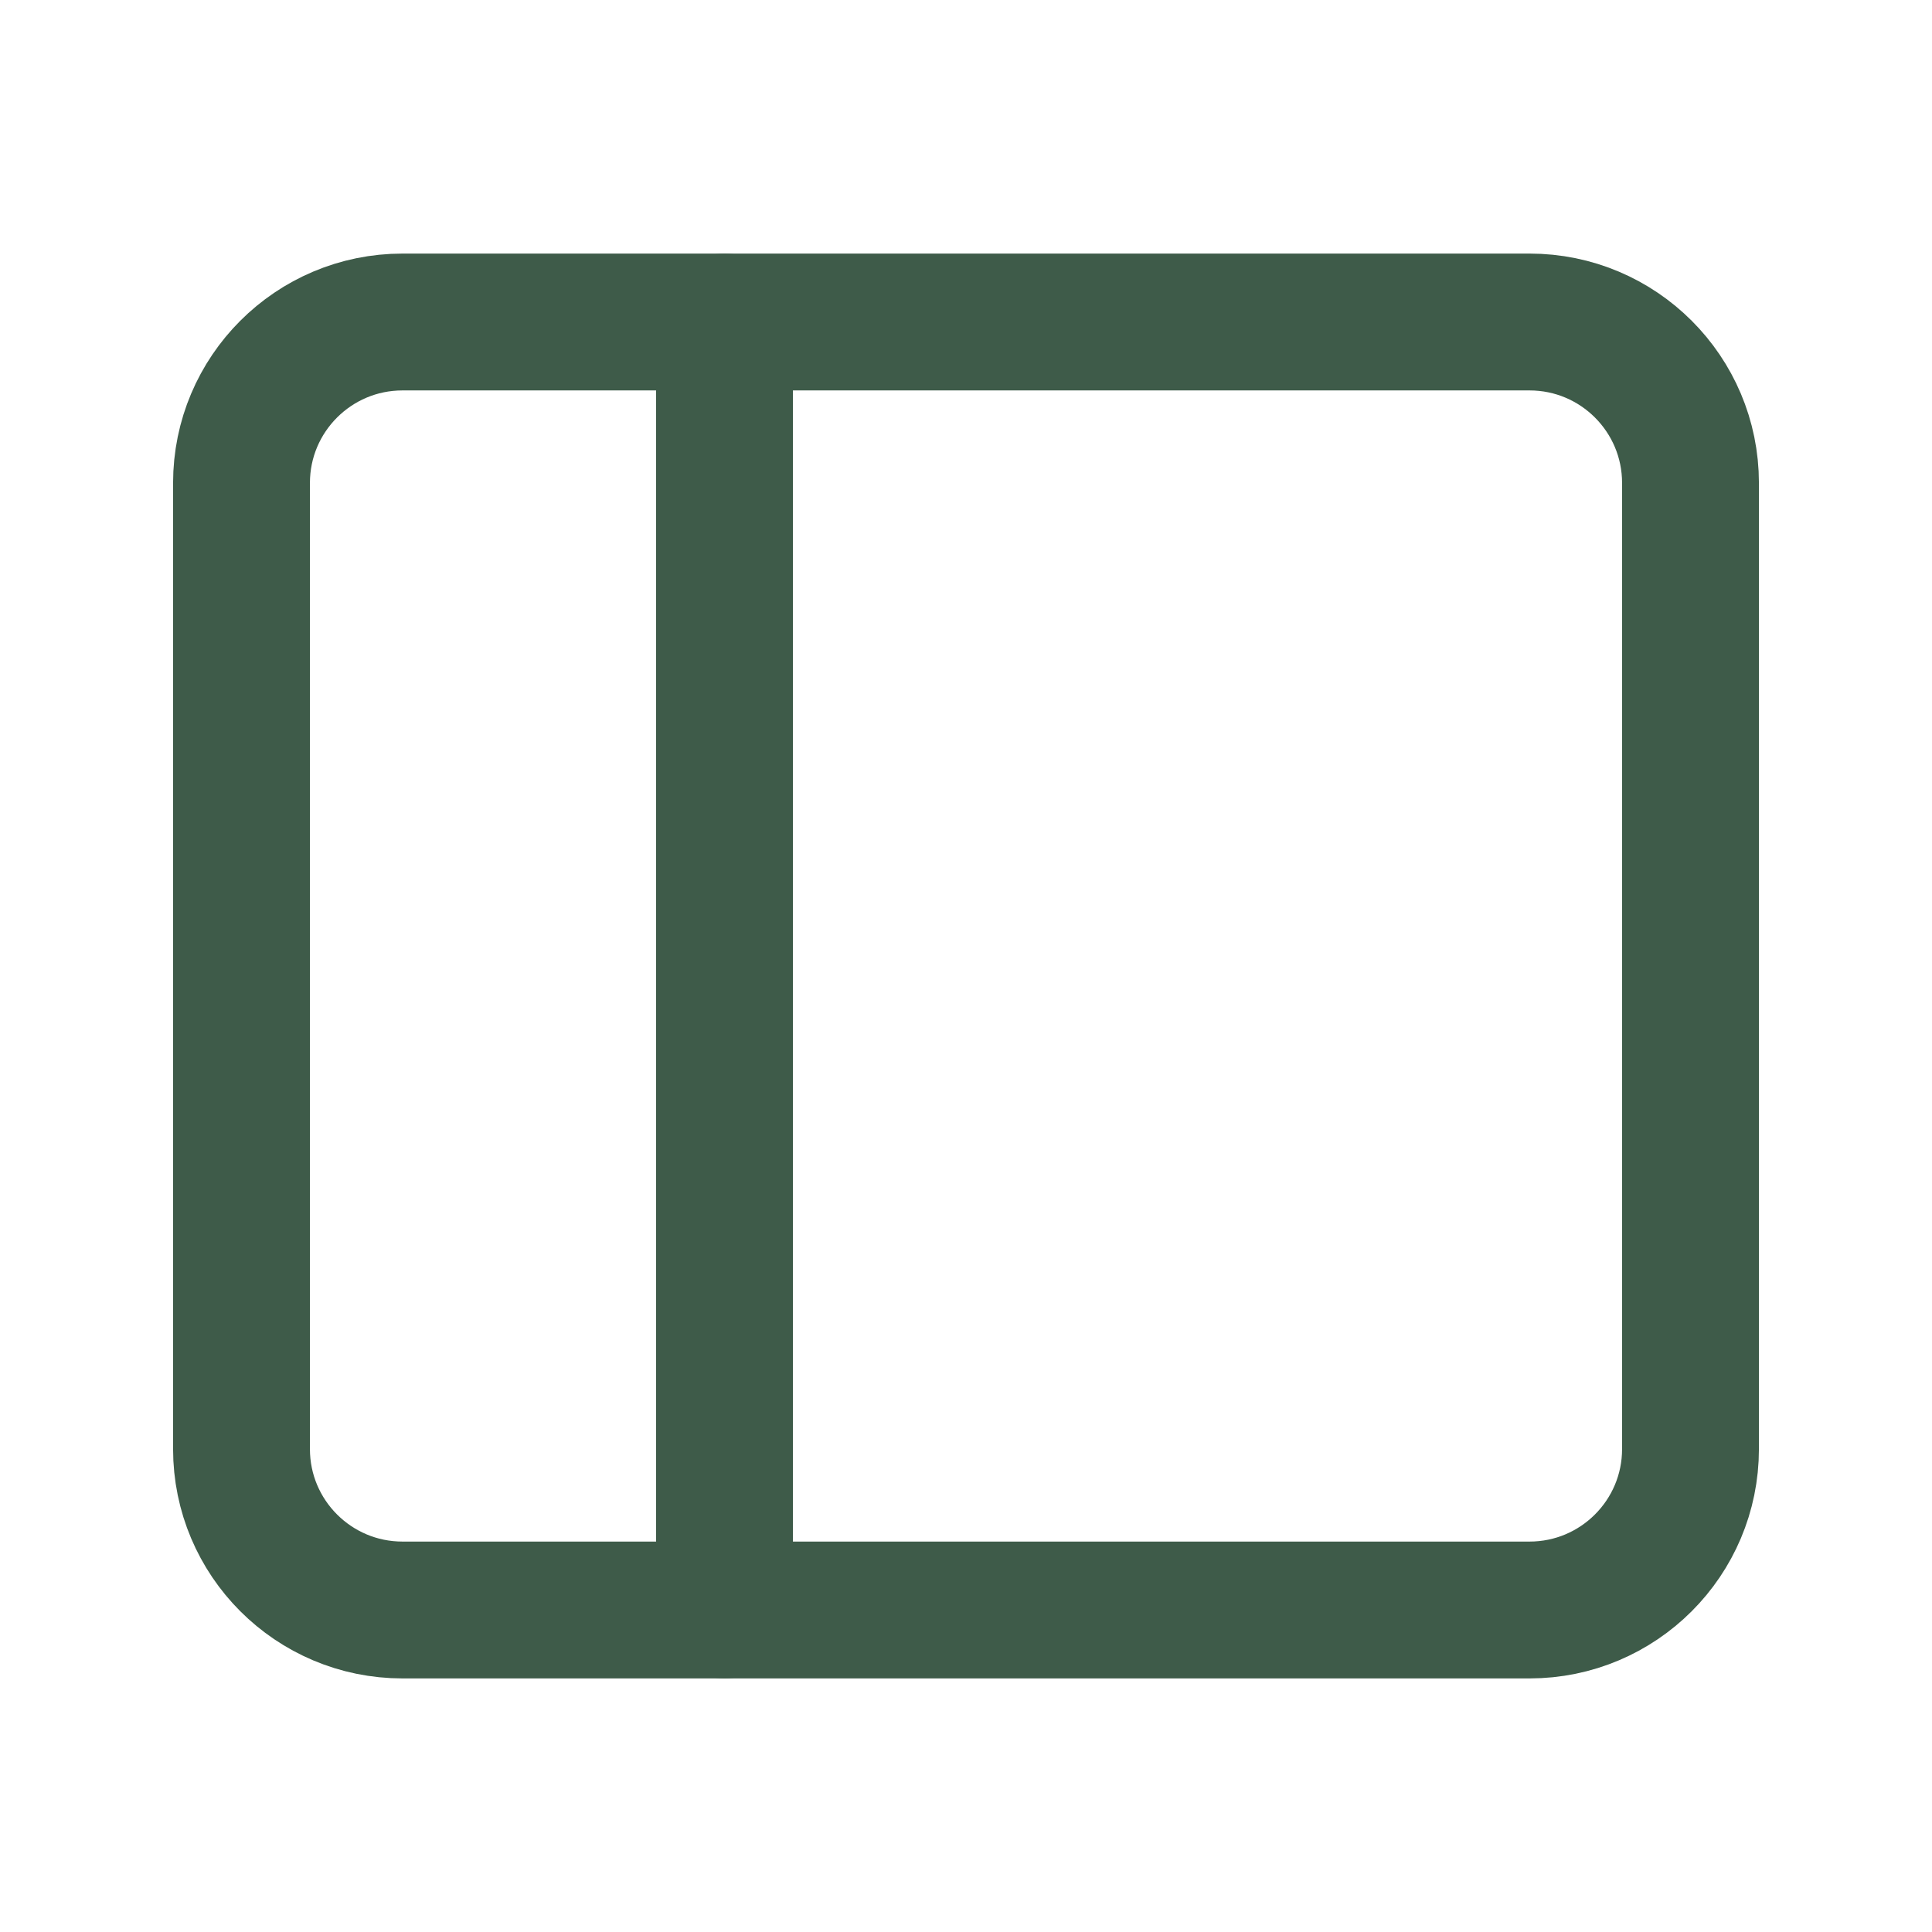
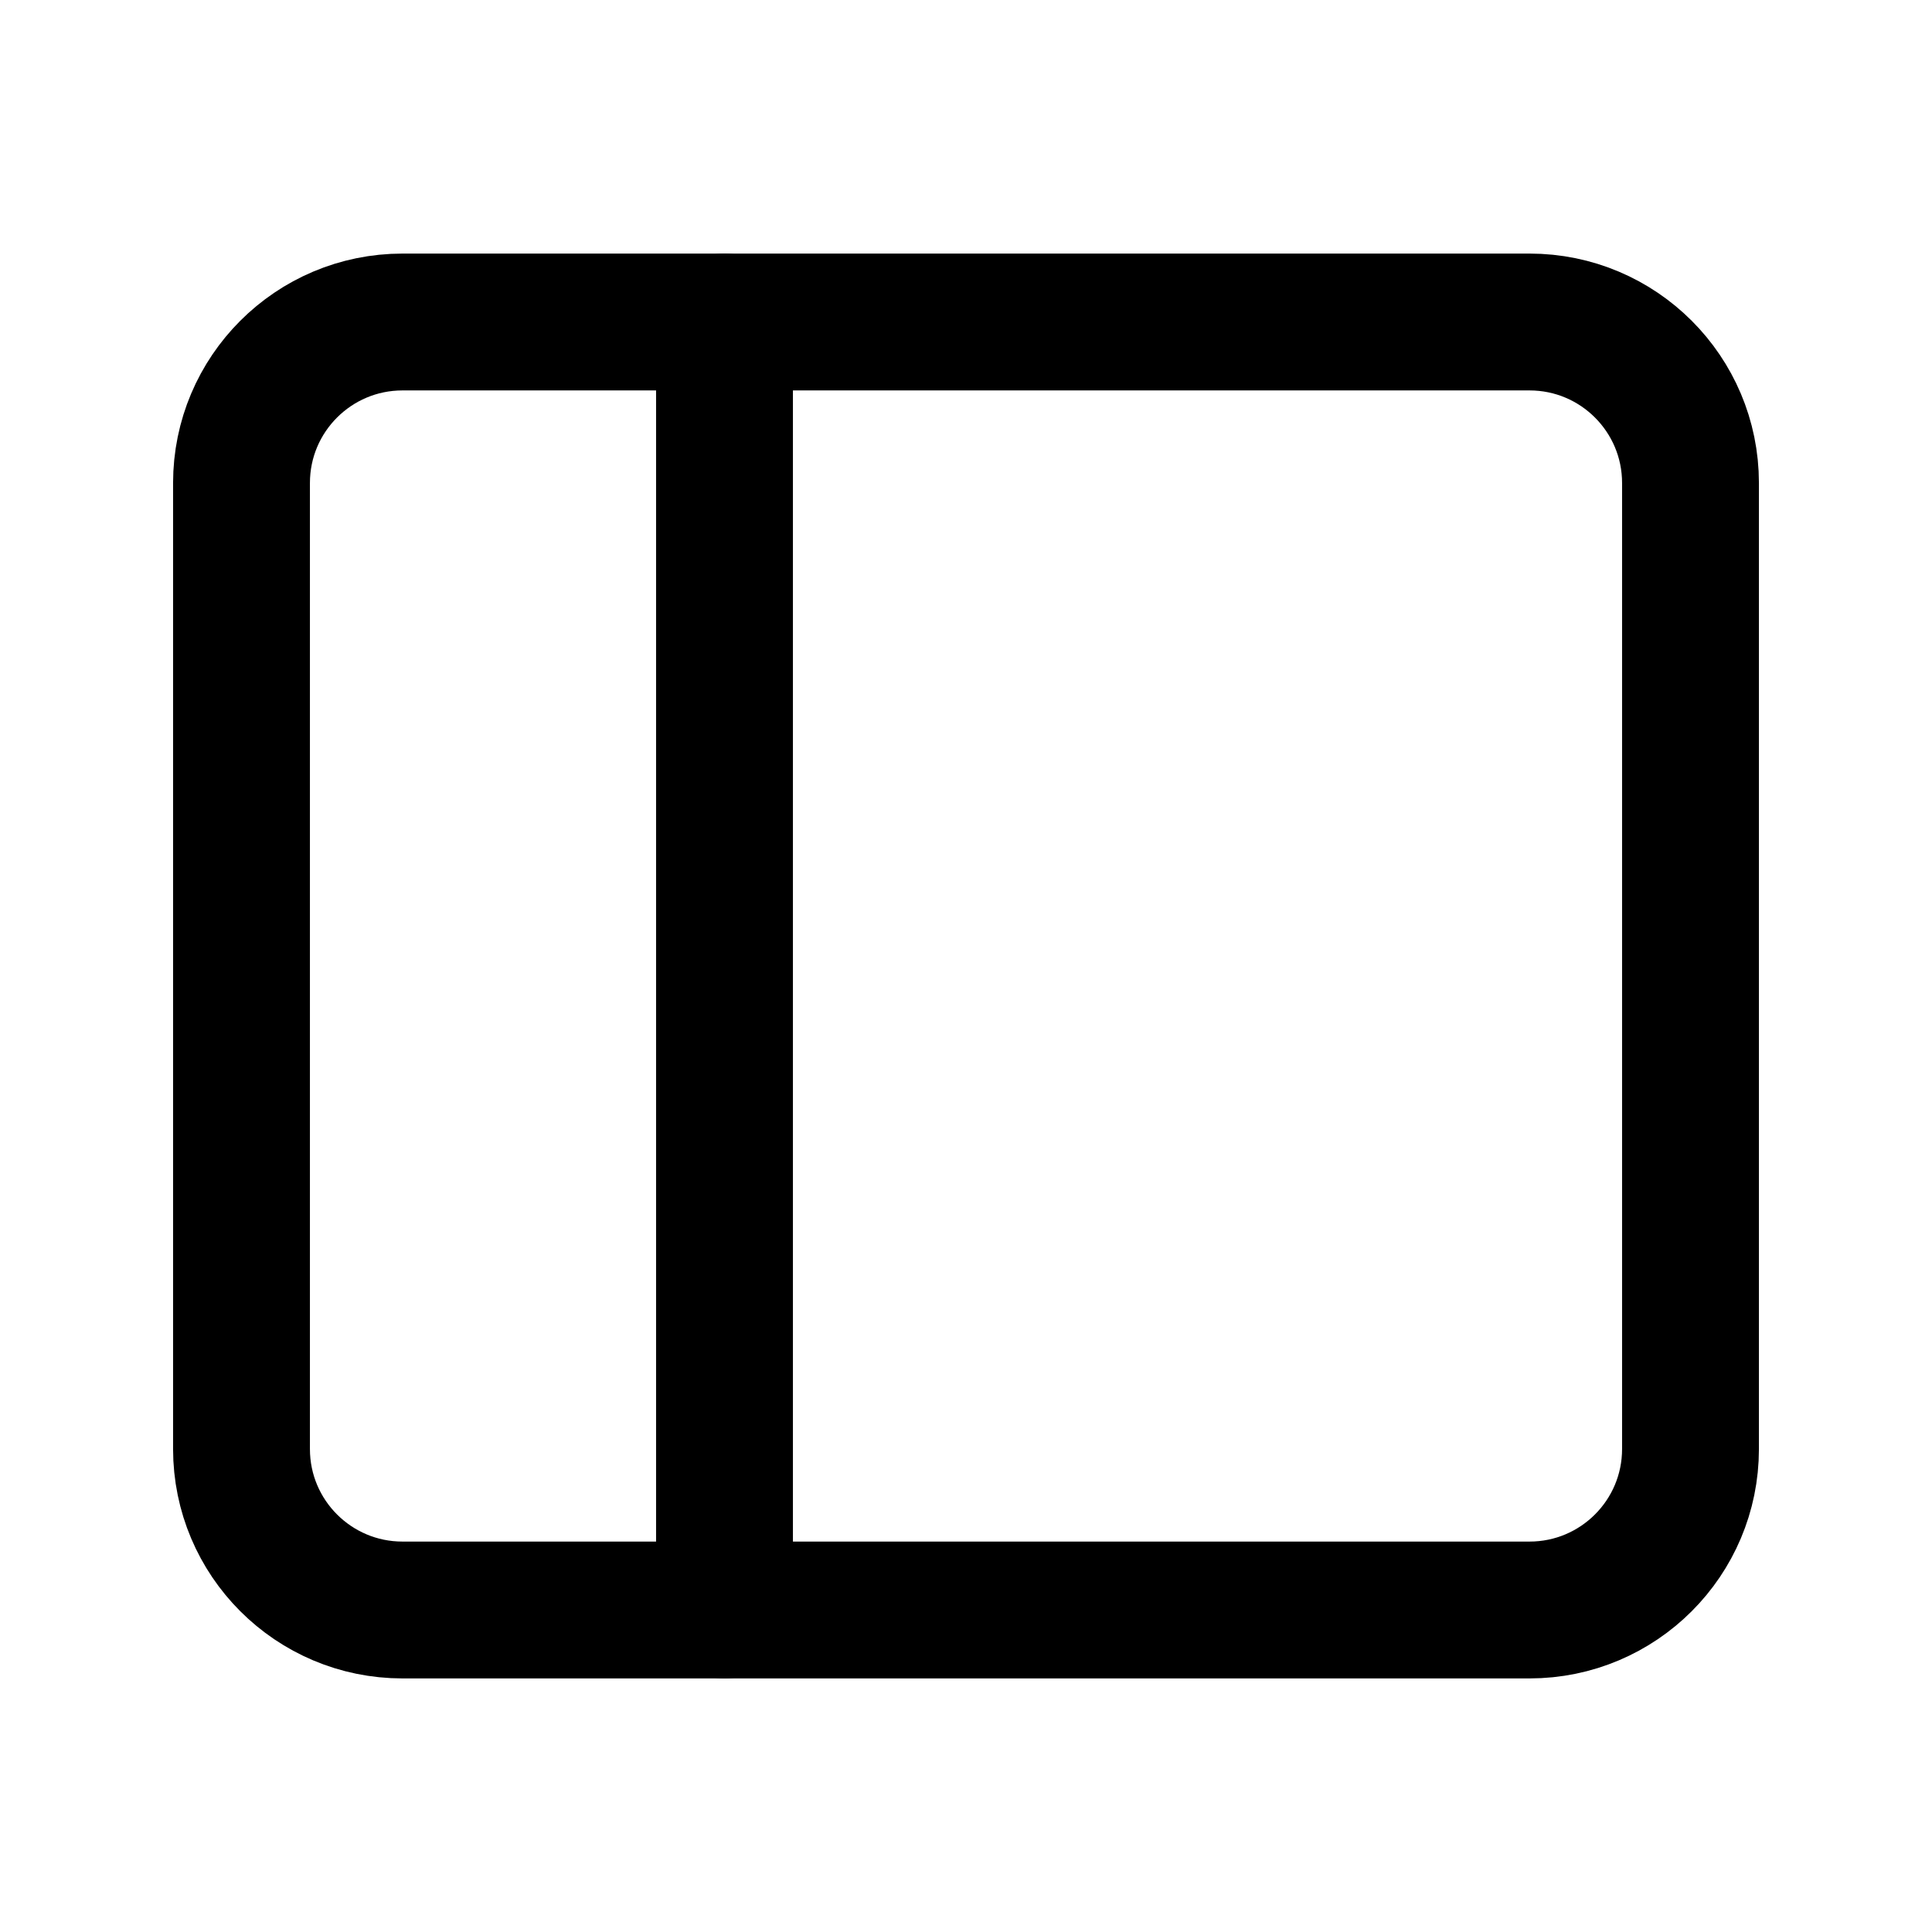
- <svg xmlns="http://www.w3.org/2000/svg" width="24" height="24" viewBox="0 0 24 24" fill="none" stroke="#3E5B49" stroke-width="1.7" stroke-linecap="round" stroke-linejoin="round">
+ <svg xmlns="http://www.w3.org/2000/svg" width="24" height="24" viewBox="0 0 24 24" fill="none" stroke="#000000" stroke-width="1.7" stroke-linecap="round" stroke-linejoin="round">
  <rect x="3" y="4" width="18" height="16" rx="2" />
  <path d="M9 4v16" />
</svg>
